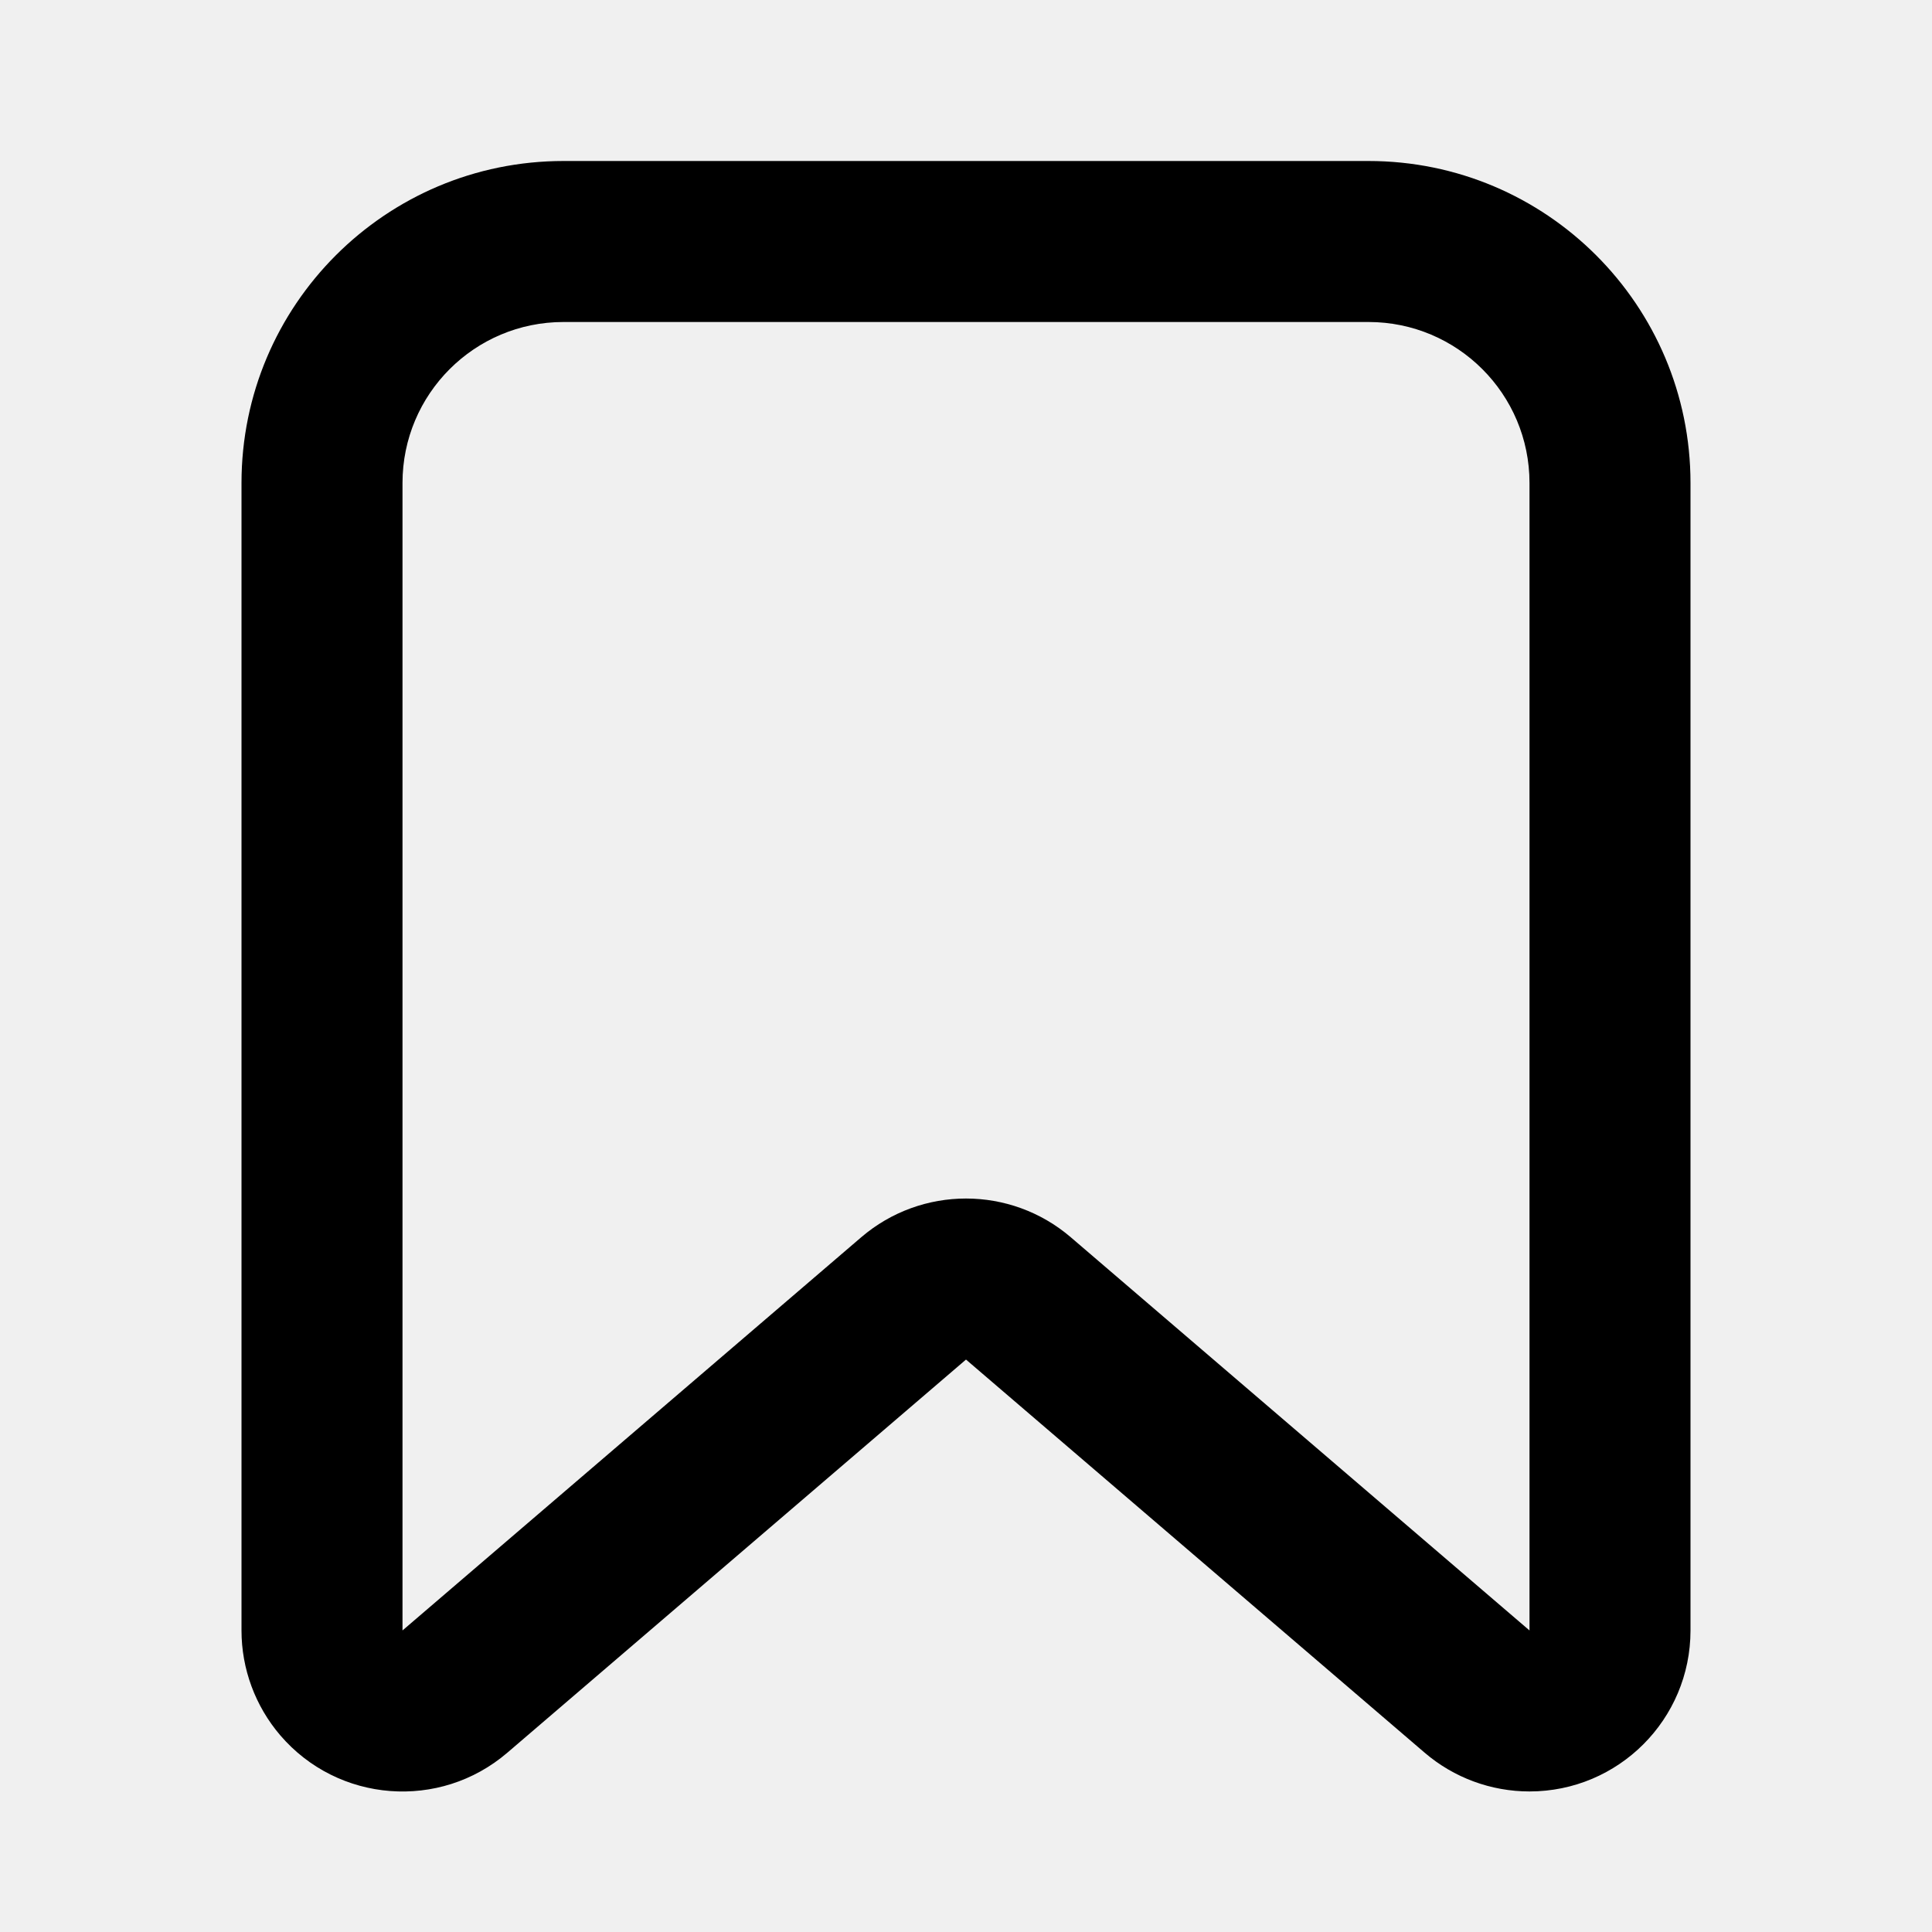
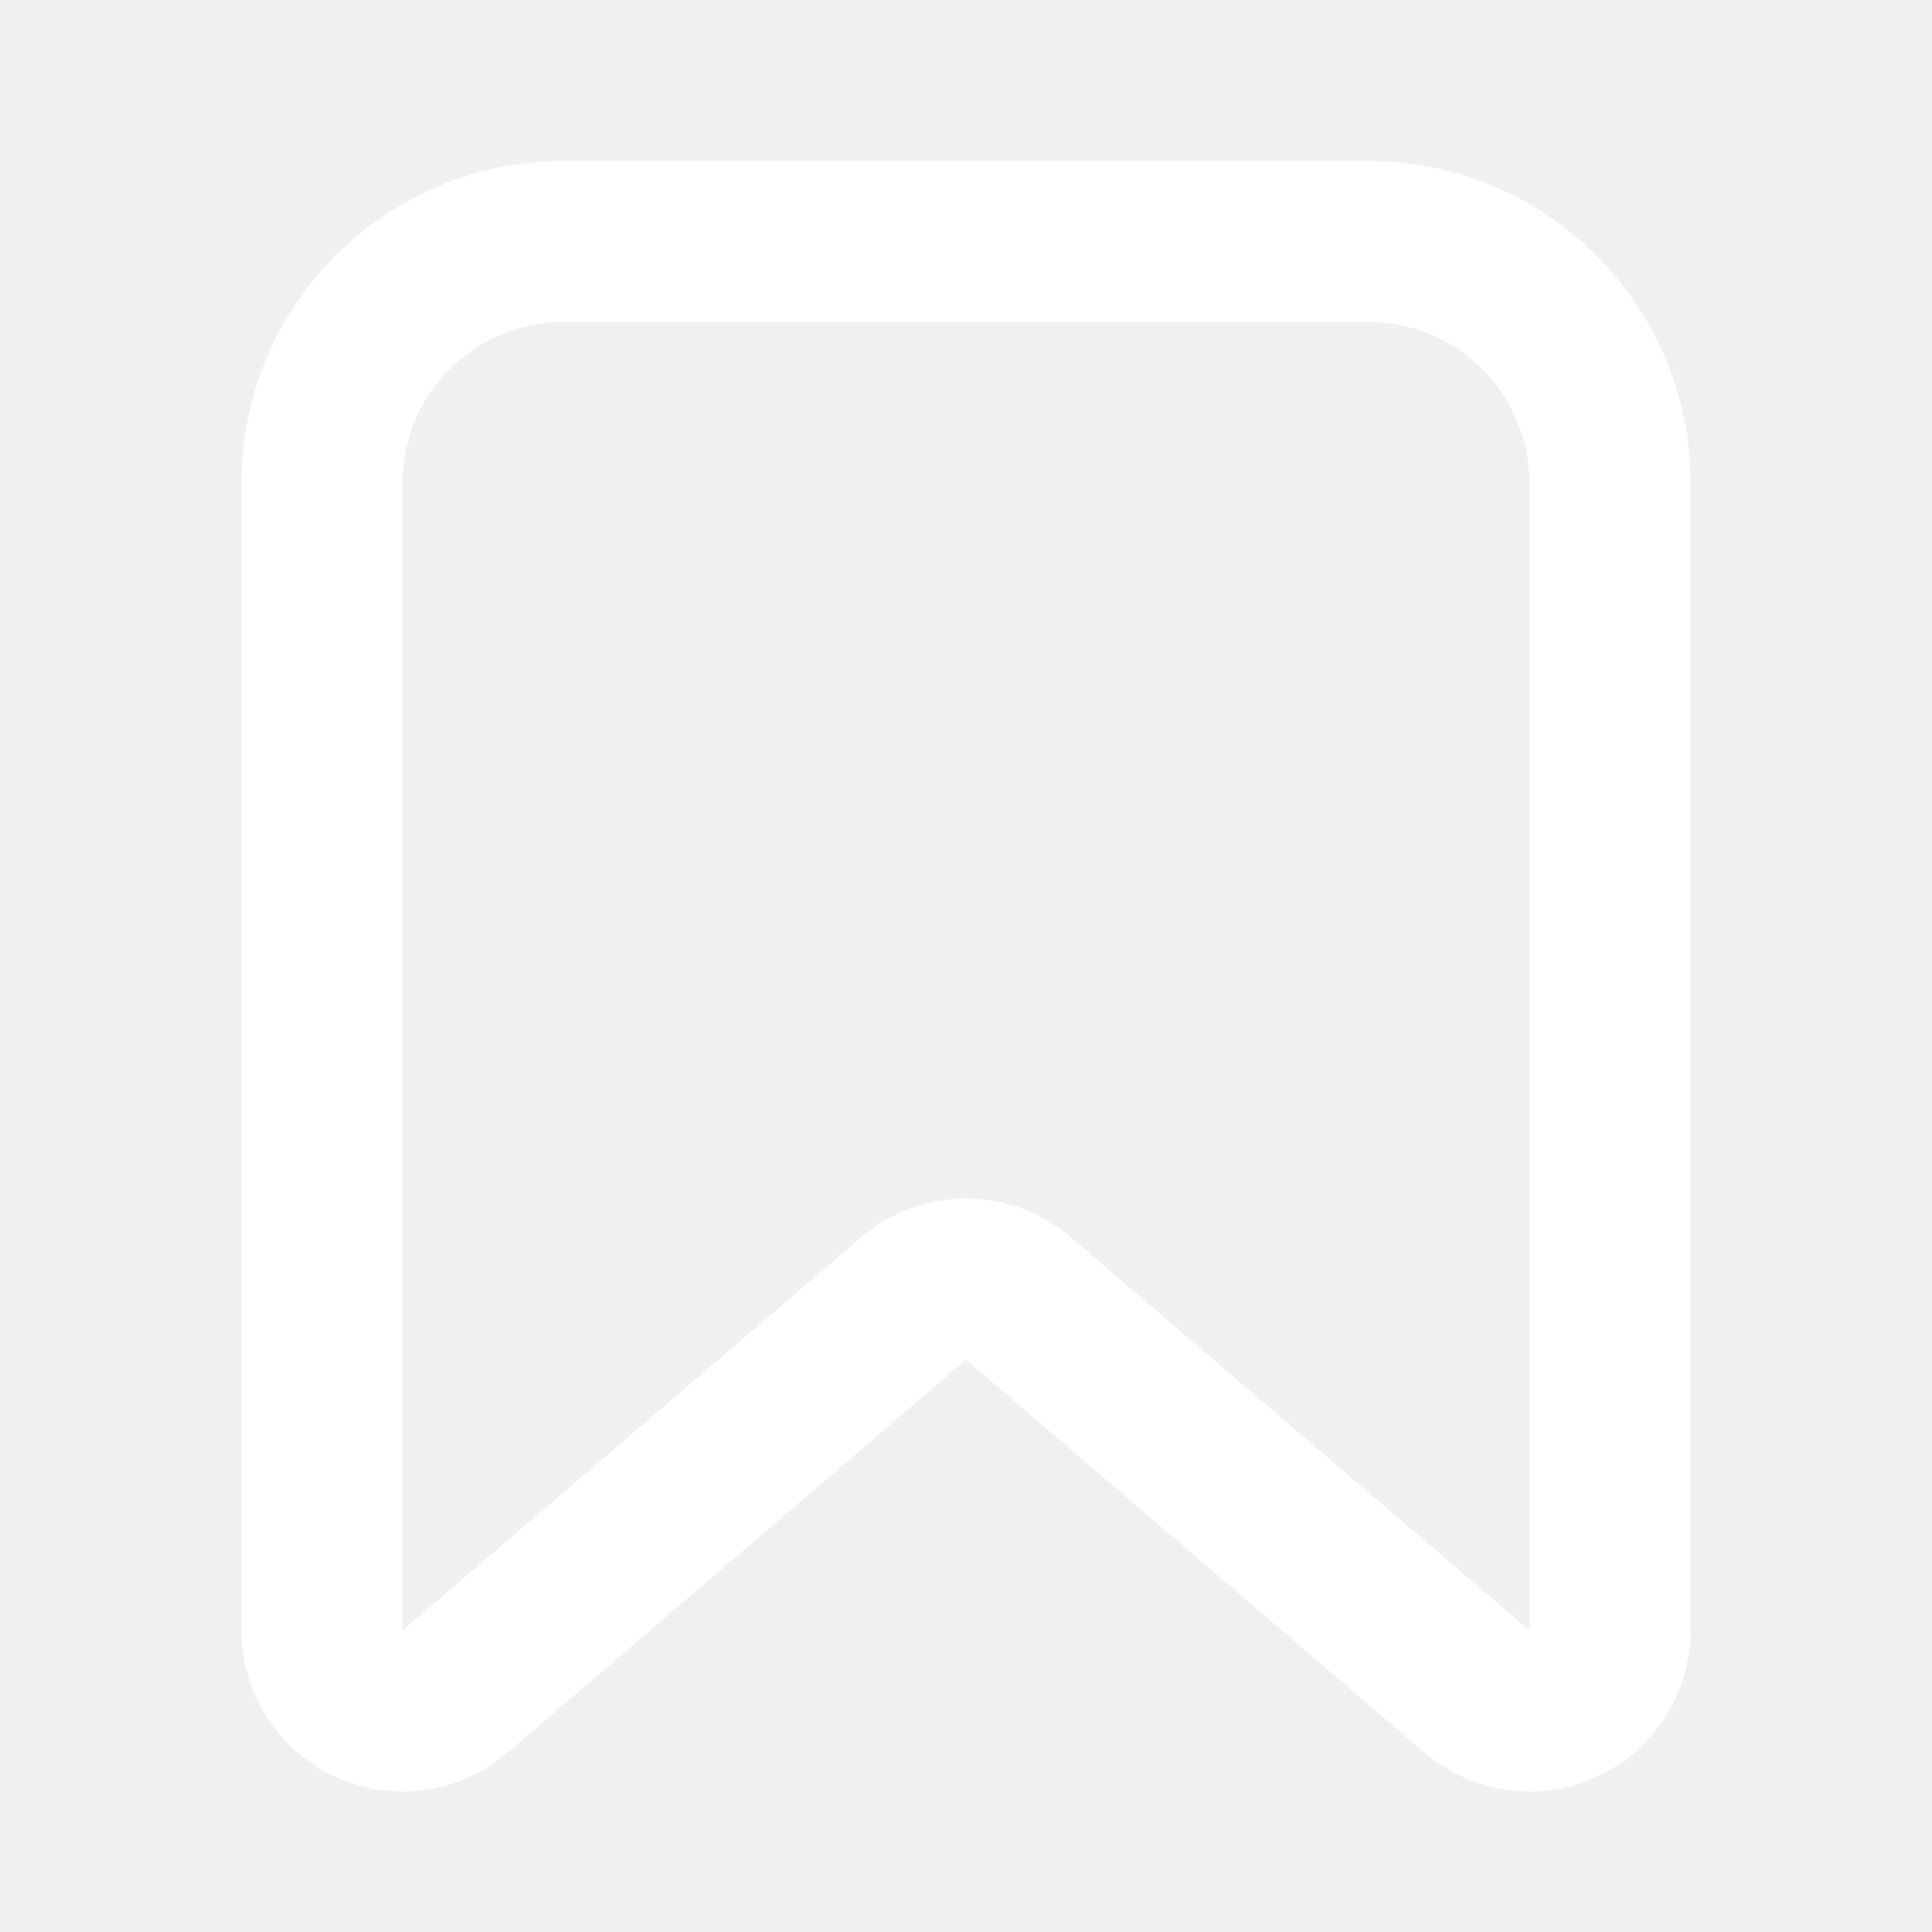
<svg xmlns="http://www.w3.org/2000/svg" width="24" height="24" viewBox="0 0 24 24">
  <g fill="none" fill-rule="evenodd">
    <polygon points="0 0 24 0 24 24 0 24" />
-     <path fill="#000" fill-rule="nonzero" d="M17,2 C19.209,2 21,3.791 21,6 L21,20.254 C21,21.359 20.105,22.254 19,22.254 C18.523,22.254 18.061,22.084 17.698,21.773 L12,16.889 L6.302,21.773 C5.463,22.492 4.2,22.395 3.481,21.556 C3.171,21.193 3,20.732 3,20.254 L3,6 C3,3.791 4.791,2 7,2 L17,2 Z M17,4 L7,4 C5.895,4 5,4.895 5,6 L5,20.254 L10.698,15.37 C11.447,14.728 12.553,14.728 13.302,15.37 L19,20.254 L19,6 C19,4.895 18.105,4 17,4 Z" />
+     <path fill="#fff" fill-rule="nonzero" d="M17,2 C19.209,2 21,3.791 21,6 L21,20.254 C21,21.359 20.105,22.254 19,22.254 C18.523,22.254 18.061,22.084 17.698,21.773 L12,16.889 L6.302,21.773 C5.463,22.492 4.2,22.395 3.481,21.556 C3.171,21.193 3,20.732 3,20.254 L3,6 C3,3.791 4.791,2 7,2 L17,2 Z M17,4 L7,4 C5.895,4 5,4.895 5,6 L5,20.254 L10.698,15.37 C11.447,14.728 12.553,14.728 13.302,15.37 L19,20.254 L19,6 C19,4.895 18.105,4 17,4 Z" />
  </g>
</svg>
